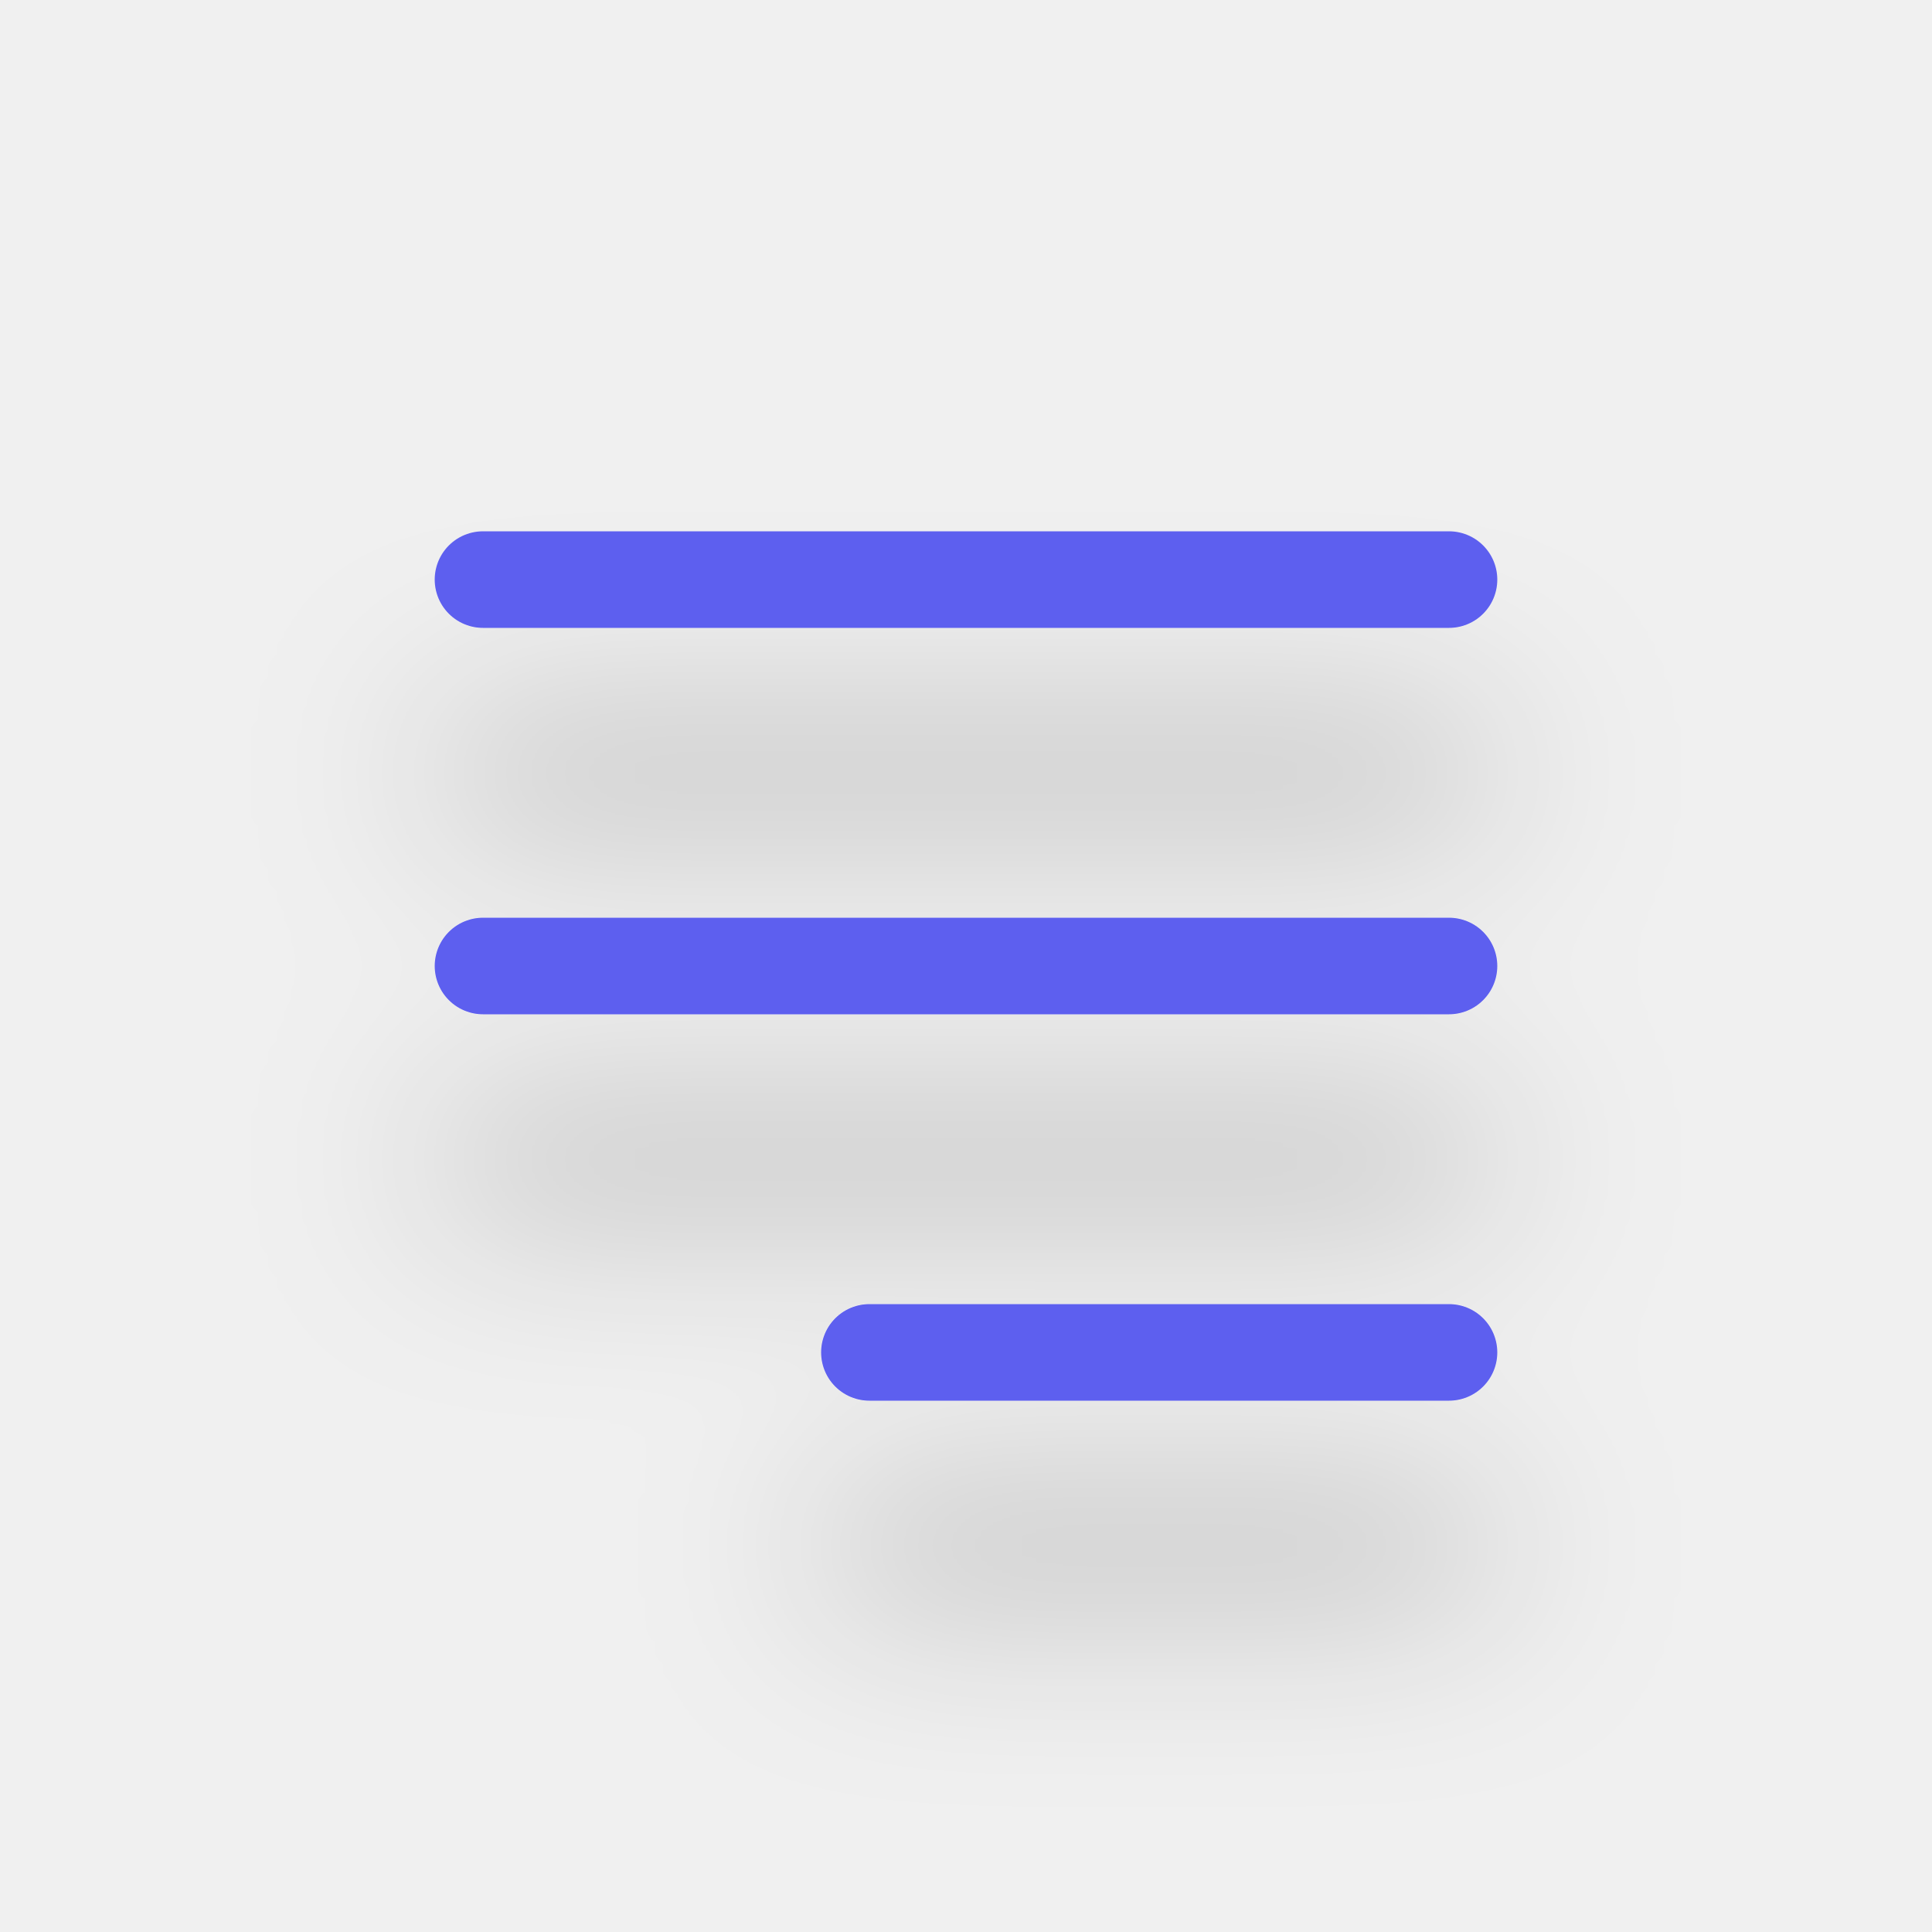
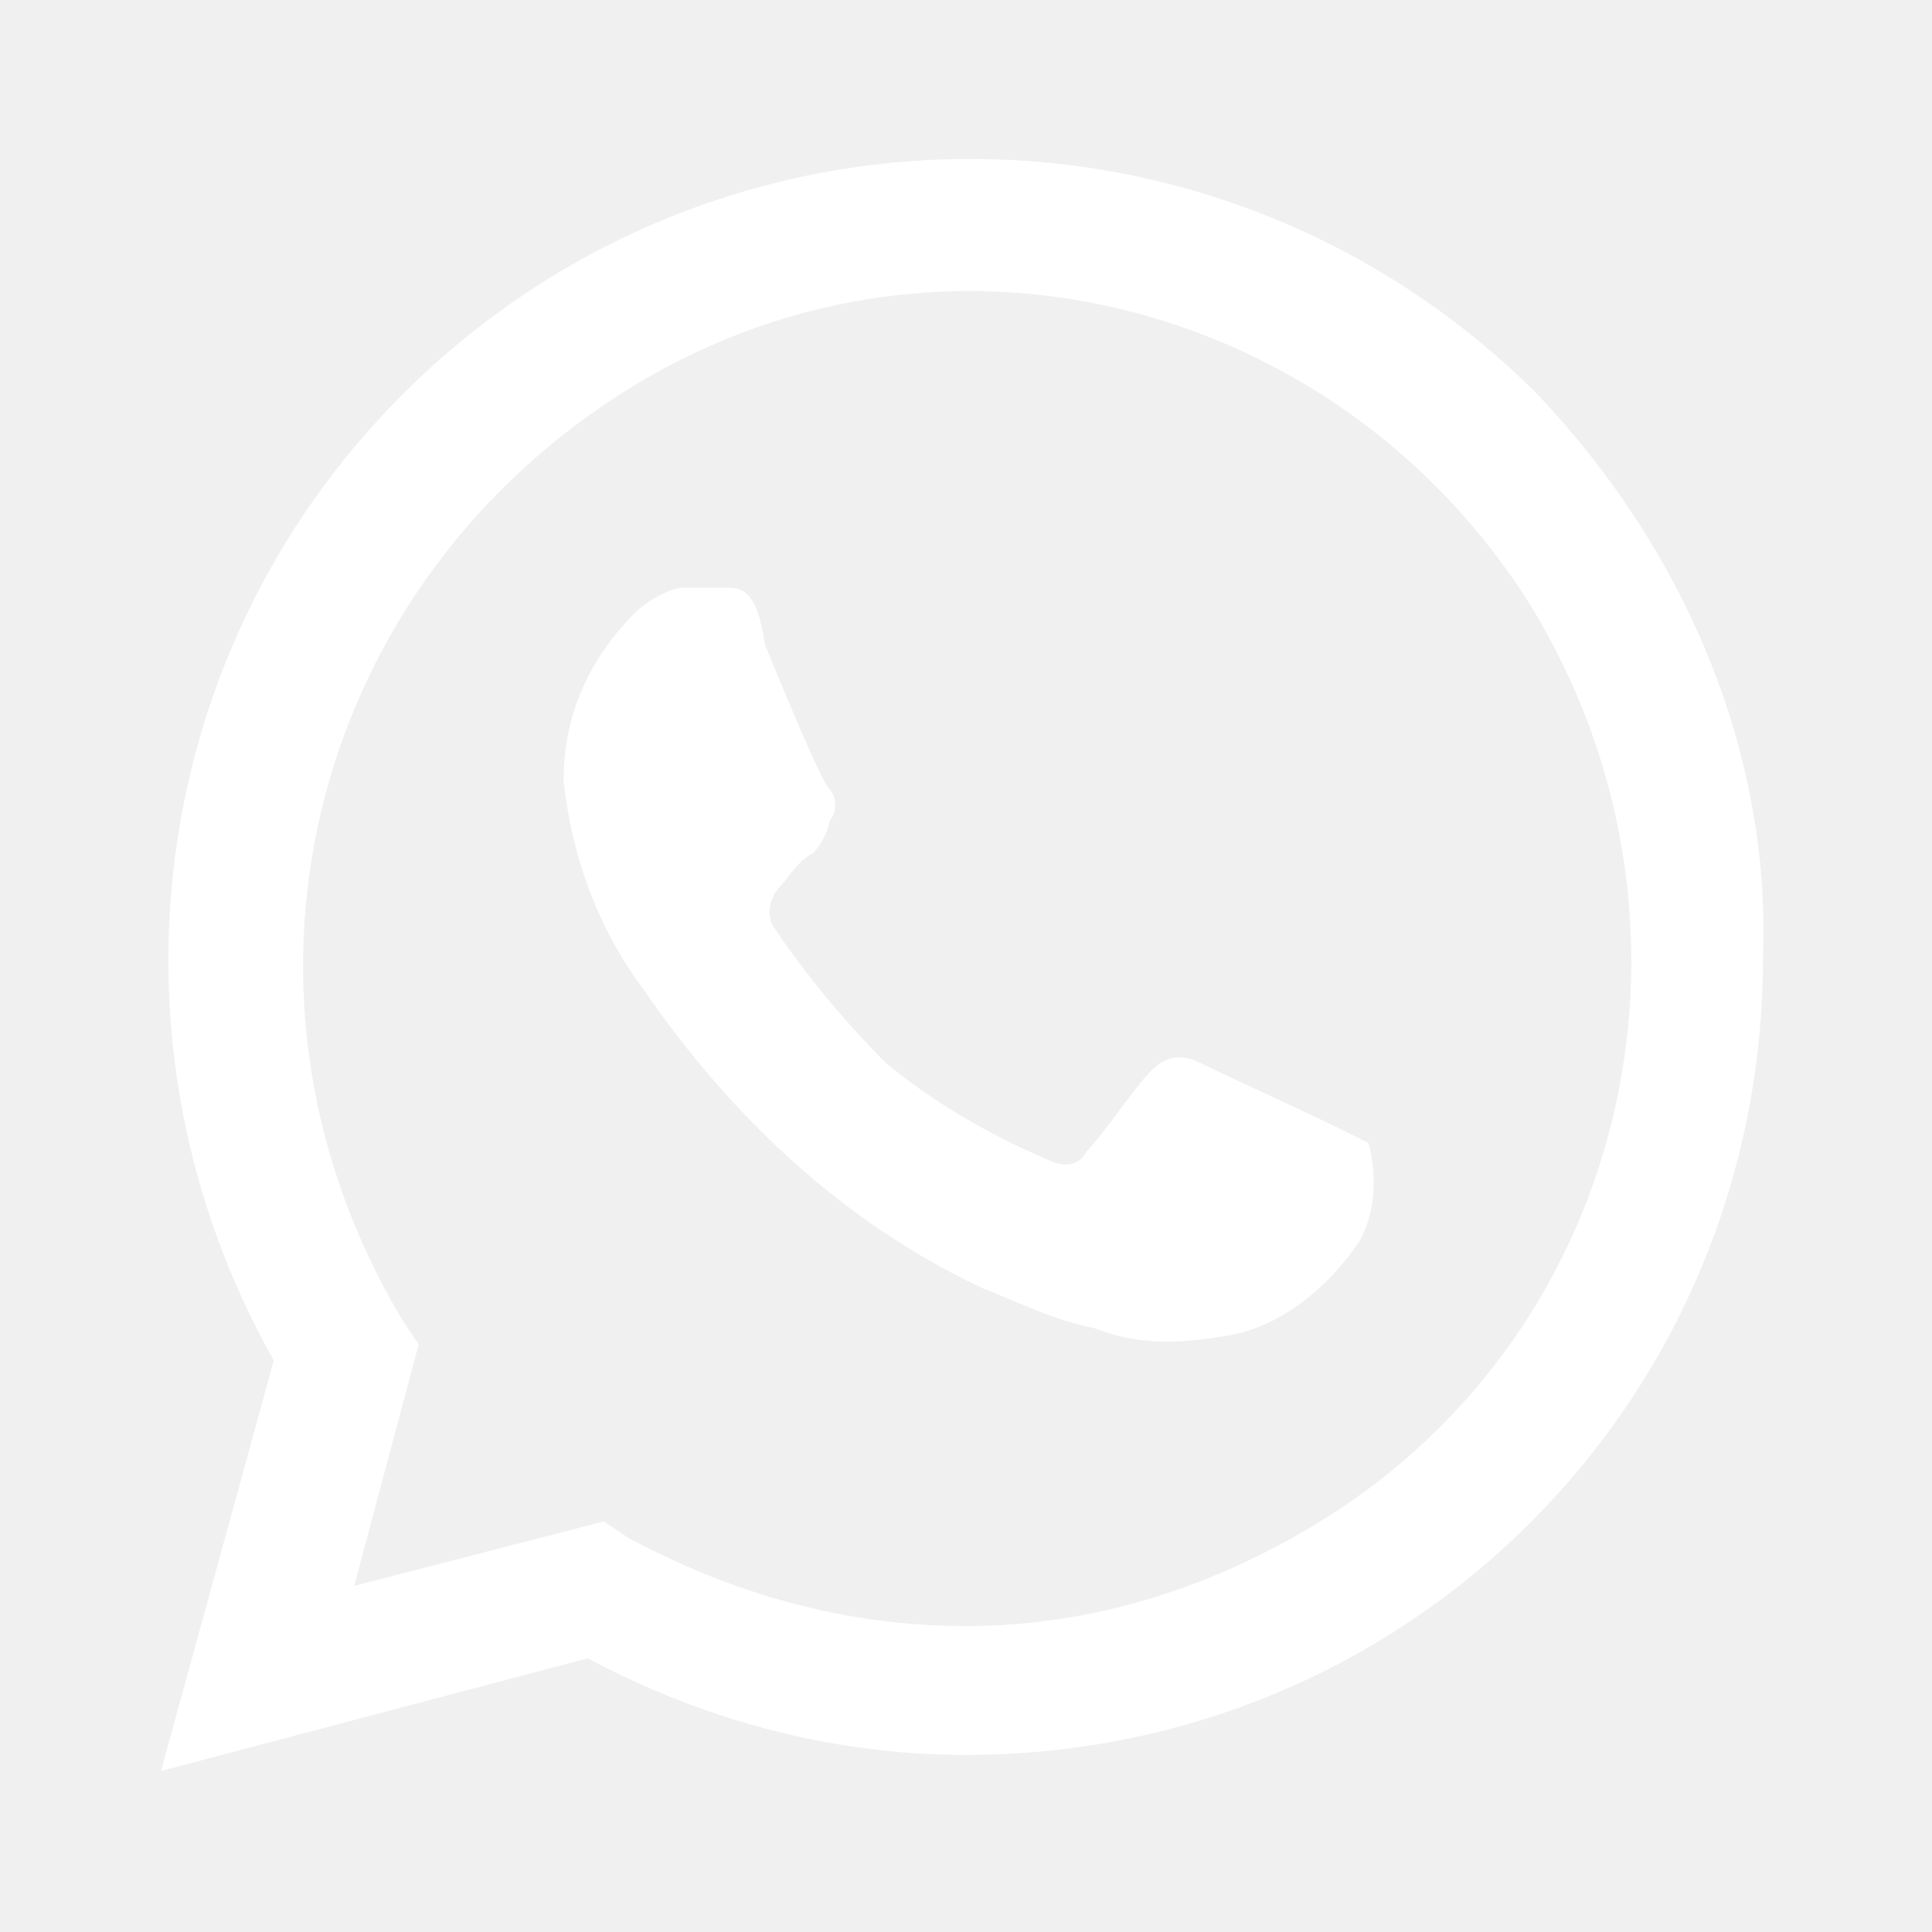
- <svg xmlns="http://www.w3.org/2000/svg" width="40" height="40" viewBox="0 0 40 40" fill="none">
-   <g filter="url(#filter0_d_61_152)">
-     <path d="M10 20H30" stroke="#5D5FEF" stroke-width="2" stroke-linecap="round" stroke-linejoin="round" />
-     <path d="M10 12H30" stroke="#5D5FEF" stroke-width="2" stroke-linecap="round" stroke-linejoin="round" />
-     <path d="M18 28L30 28" stroke="#5D5FEF" stroke-width="2" stroke-linecap="round" stroke-linejoin="round" />
-   </g>
-   <defs>
-     <filter id="filter0_d_61_152" x="-4" y="0" width="48" height="48" filterUnits="userSpaceOnUse" color-interpolation-filters="sRGB">
-       <feFlood flood-opacity="0" result="BackgroundImageFix" />
-       <feColorMatrix in="SourceAlpha" type="matrix" values="0 0 0 0 0 0 0 0 0 0 0 0 0 0 0 0 0 0 127 0" result="hardAlpha" />
-       <feOffset dy="4" />
-       <feGaussianBlur stdDeviation="2" />
-       <feComposite in2="hardAlpha" operator="out" />
-       <feColorMatrix type="matrix" values="0 0 0 0 0 0 0 0 0 0 0 0 0 0 0 0 0 0 0.25 0" />
-       <feBlend mode="normal" in2="BackgroundImageFix" result="effect1_dropShadow_61_152" />
-       <feBlend mode="normal" in="SourceGraphic" in2="effect1_dropShadow_61_152" result="shape" />
-     </filter>
-   </defs>
+ <svg xmlns="http://www.w3.org/2000/svg" width="20" height="20" viewBox="0 0 20 20" fill="none">
+   <path d="M13.834 11.667C13.667 11.583 12.584 11.083 12.417 11C12.25 10.917 12.084 10.917 11.917 11.083C11.75 11.25 11.417 11.75 11.25 11.917C11.167 12.083 11 12.083 10.834 12C10.25 11.75 9.667 11.417 9.167 11C8.75 10.583 8.334 10.083 8 9.583C7.917 9.417 8 9.25 8.084 9.167C8.167 9.083 8.25 8.917 8.417 8.833C8.5 8.75 8.584 8.583 8.584 8.5C8.667 8.417 8.667 8.25 8.584 8.167C8.5 8.083 8.084 7.083 7.917 6.667C7.834 6.083 7.667 6.083 7.5 6.083C7.417 6.083 7.25 6.083 7.084 6.083C6.917 6.083 6.667 6.25 6.584 6.333C6.084 6.833 5.834 7.417 5.834 8.083C5.917 8.833 6.167 9.583 6.667 10.25C7.584 11.583 8.75 12.667 10.167 13.333C10.584 13.5 10.917 13.667 11.334 13.75C11.75 13.917 12.167 13.917 12.667 13.833C13.25 13.75 13.75 13.333 14.084 12.833C14.25 12.5 14.25 12.167 14.167 11.833C14.167 11.833 14 11.75 13.834 11.667ZM15.917 4.083C12.667 0.833 7.417 0.833 4.167 4.083C1.5 6.75 1 10.833 2.834 14.083L1.667 18.333L6.084 17.167C7.334 17.833 8.667 18.167 10 18.167C14.584 18.167 18.25 14.5 18.25 9.917C18.334 7.75 17.417 5.667 15.917 4.083ZM13.667 15.75C12.584 16.417 11.334 16.833 10 16.833C8.75 16.833 7.584 16.5 6.5 15.917L6.25 15.75L3.667 16.417L4.334 13.917L4.167 13.667C2.167 10.333 3.167 6.167 6.417 4.083C9.667 2 13.834 3.083 15.834 6.25C17.834 9.5 16.917 13.75 13.667 15.75Z" fill="white" />
</svg>
